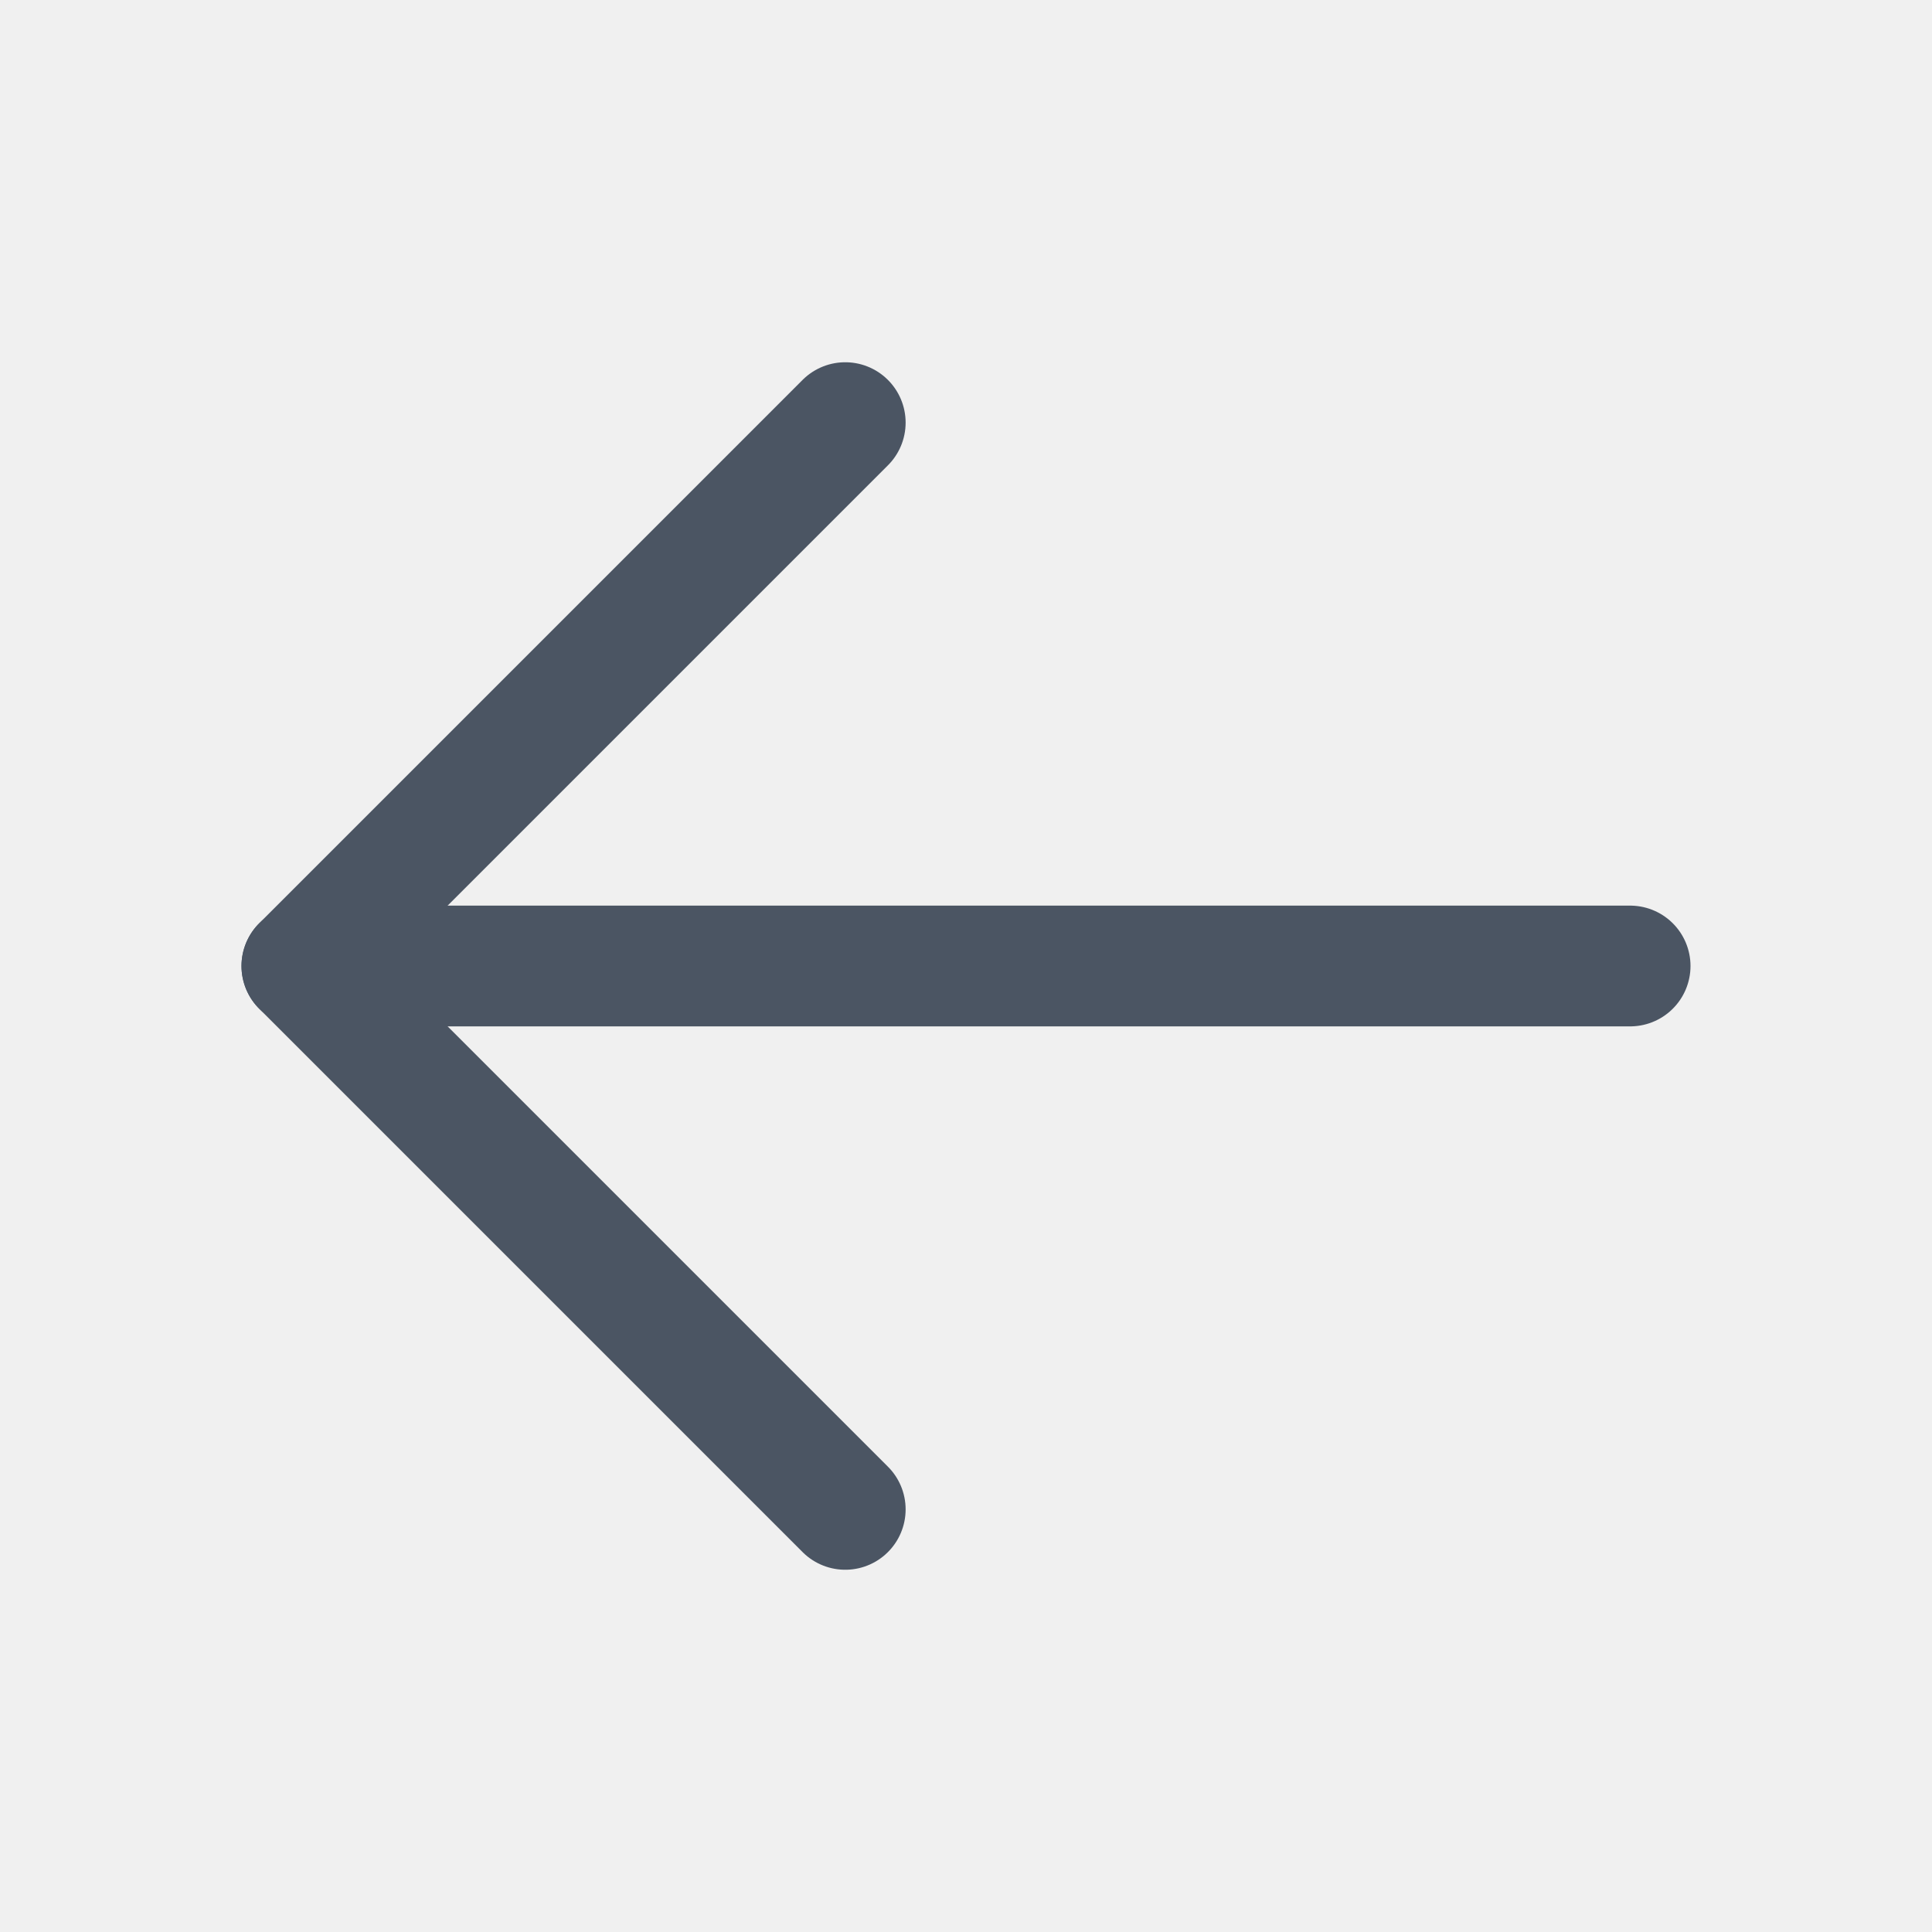
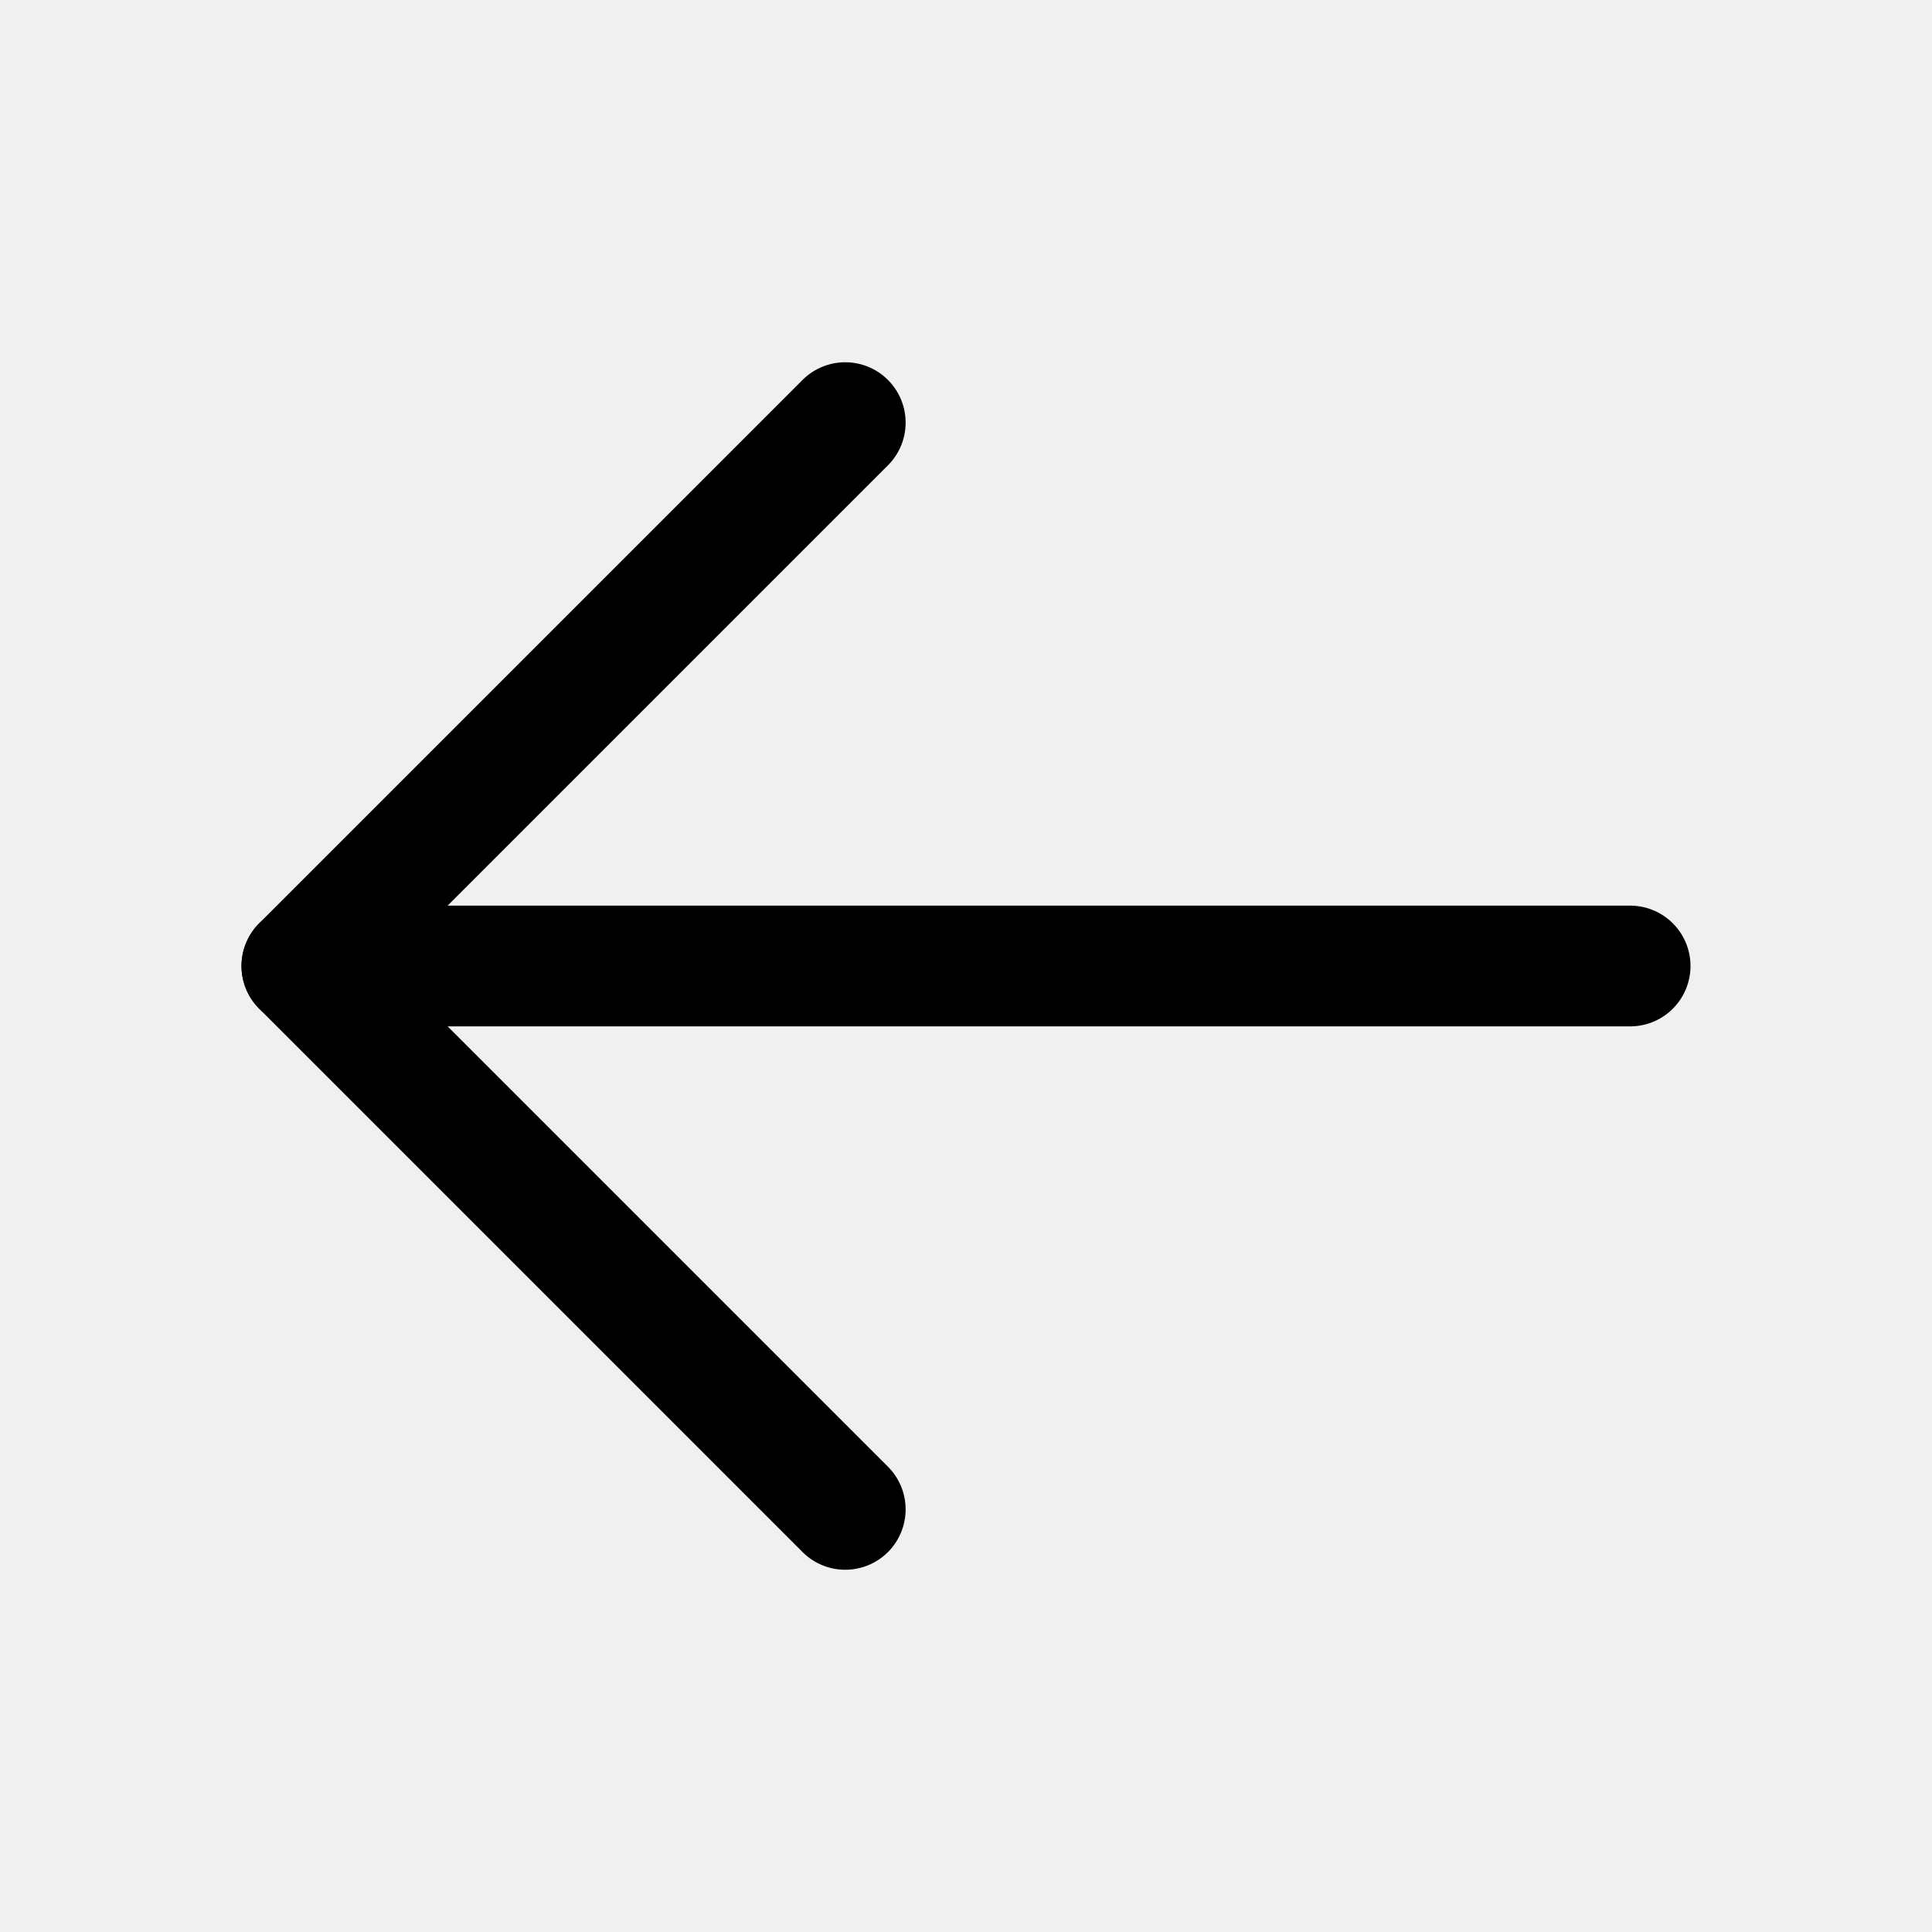
<svg xmlns="http://www.w3.org/2000/svg" width="24" height="24" viewBox="0 0 24 24" fill="none">
  <g clip-path="url(#clip0_1594_5823)">
-     <path d="M20.25 12H3.75" stroke="#4B5563" stroke-width="1.5" stroke-linecap="round" stroke-linejoin="round" />
-     <path d="M10.5 5.25L3.75 12L10.5 18.75" stroke="#4B5563" stroke-width="1.5" stroke-linecap="round" stroke-linejoin="round" />
+     <path d="M20.25 12H3.75" stroke="currentColor" stroke-width="1.5" stroke-linecap="round" stroke-linejoin="round" />
+     <path d="M10.5 5.25L3.75 12L10.5 18.75" stroke="currentColor" stroke-width="1.5" stroke-linecap="round" stroke-linejoin="round" />
  </g>
  <defs>
    <clipPath id="clip0_1594_5823">
      <rect width="24" height="24" fill="white" />
    </clipPath>
  </defs>
</svg>
